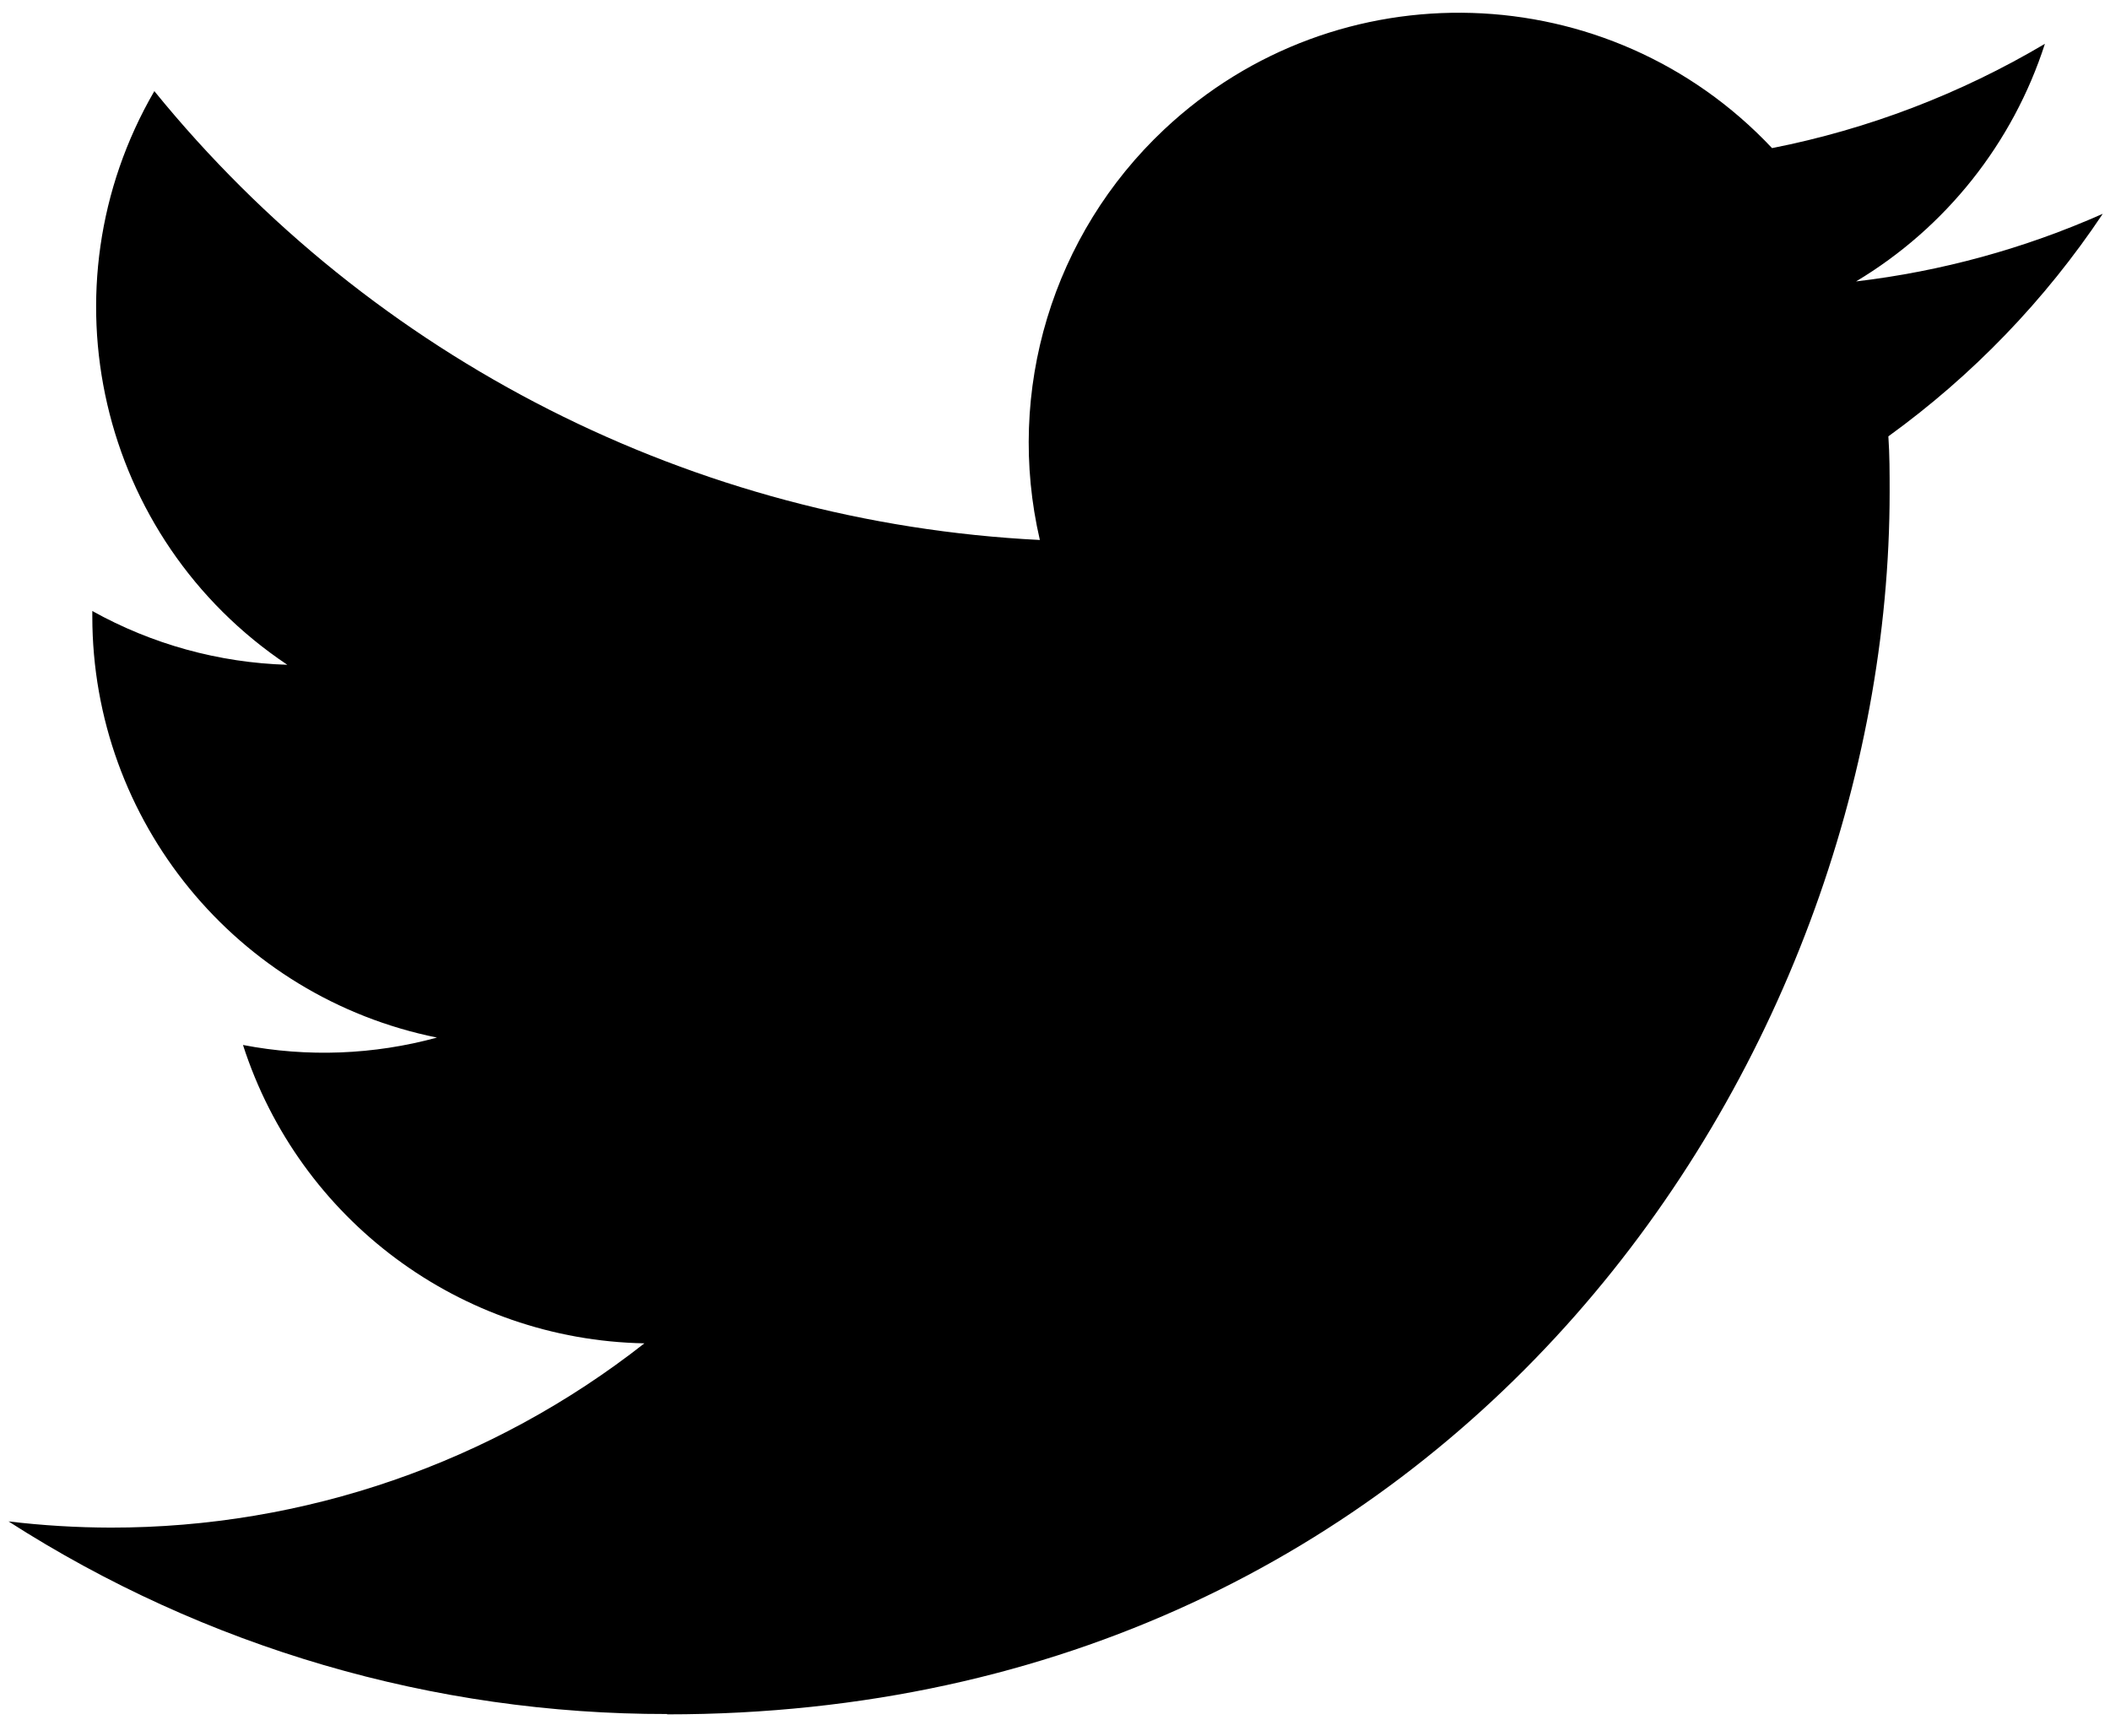
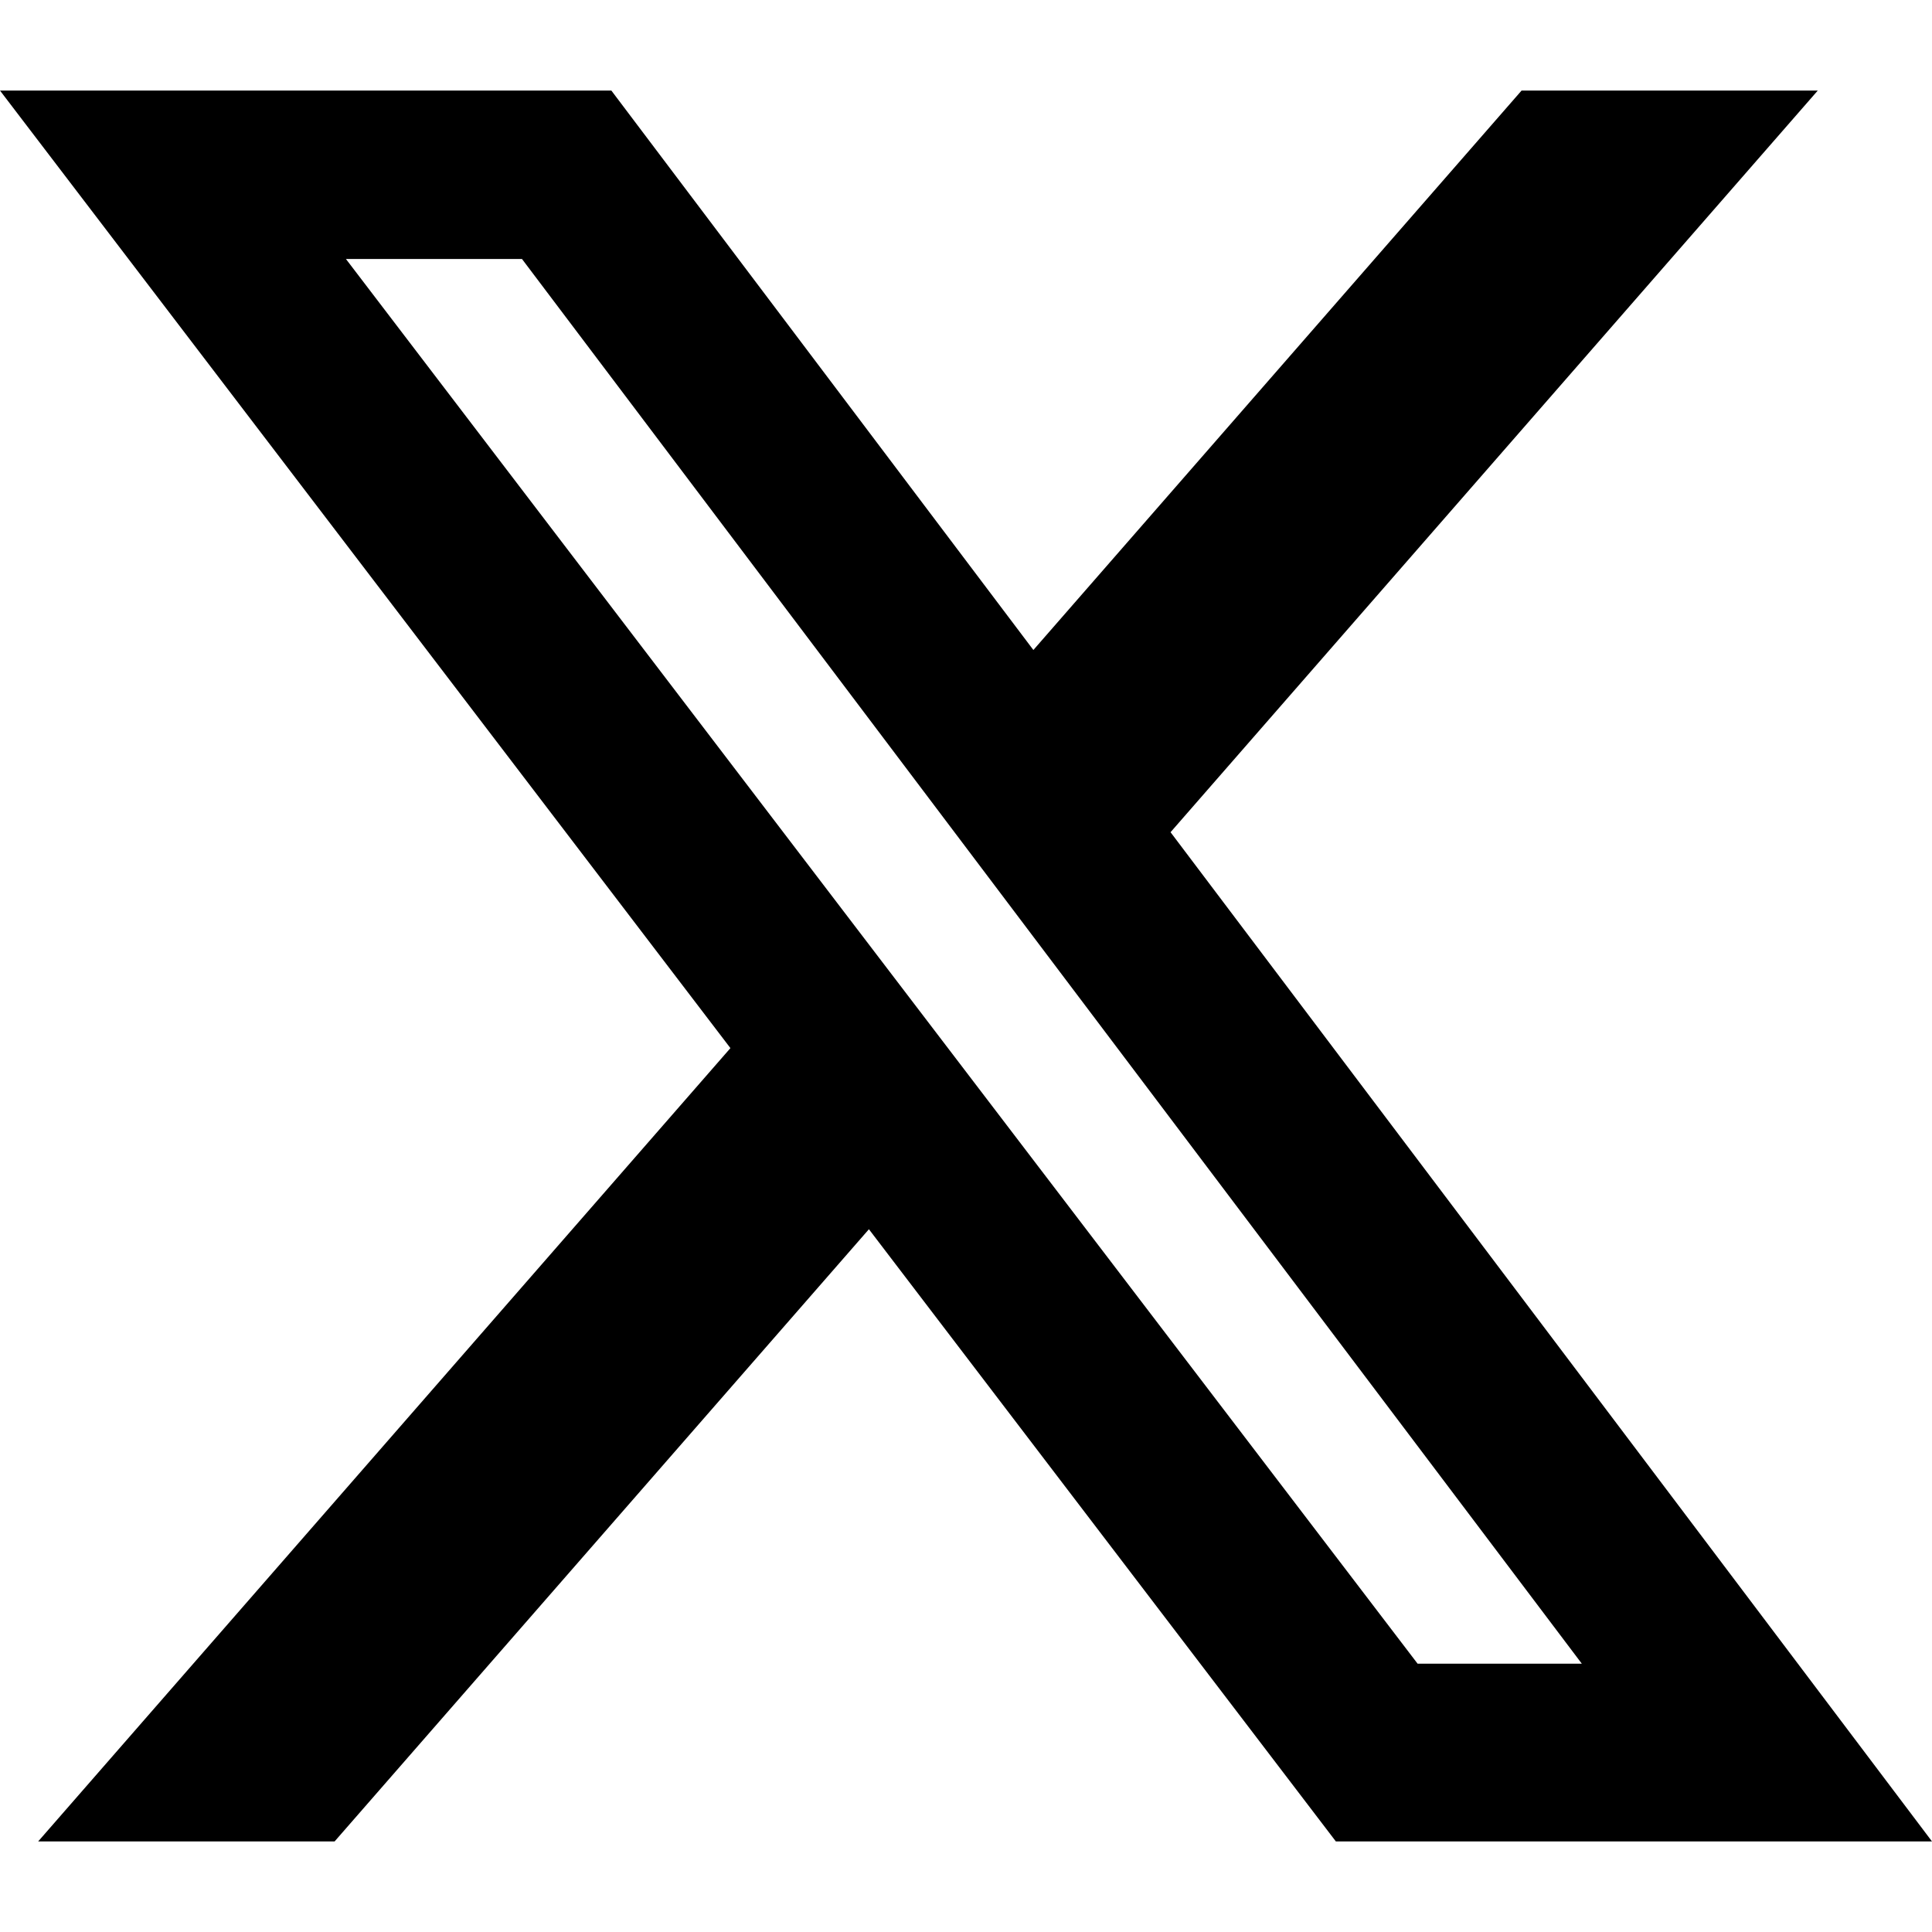
- <svg xmlns="http://www.w3.org/2000/svg" version="1.1" id="Logo" x="0px" y="0px" viewBox="0 0 248 204" style="enable-background:new 0 0 248 204;" xml:space="preserve">
-   <g id="Logo_1_">
-     <path id="white_background" d="M221.95,51.29c0.15,2.17,0.15,4.34,0.15,6.53c0,66.73-50.8,143.69-143.69,143.69v-0.04   C50.97,201.51,24.1,193.65,1,178.83c3.99,0.48,8,0.72,12.02,0.73c22.74,0.02,44.83-7.61,62.72-21.66   c-21.61-0.41-40.56-14.5-47.18-35.07c7.57,1.46,15.37,1.16,22.8-0.87C27.8,117.2,10.85,96.5,10.85,72.46c0-0.22,0-0.43,0-0.64   c7.02,3.91,14.88,6.08,22.92,6.32C11.58,63.31,4.74,33.79,18.14,10.71c25.64,31.55,63.47,50.73,104.08,52.76   c-4.07-17.54,1.49-35.92,14.61-48.25c20.34-19.12,52.33-18.14,71.45,2.19c11.31-2.23,22.15-6.38,32.07-12.26   c-3.77,11.69-11.66,21.62-22.2,27.93c10.01-1.18,19.79-3.86,29-7.95C240.37,35.29,231.83,44.14,221.95,51.29z" />
-   </g>
+ <svg xmlns="http://www.w3.org/2000/svg" width="16" height="16" fill="#000" class="bi bi-twitter-x" viewBox="0 0 16 16">
+   <path d="M12.6.75h2.454l-5.36 6.142L16 15.25h-4.937l-3.867-5.07-4.425 5.07H.316l5.733-6.57L0 .75h5.063l3.495 4.633L12.601.75Zm-.86 13.028h1.36L4.323 2.145H2.865l8.875 11.633Z" />
</svg>
